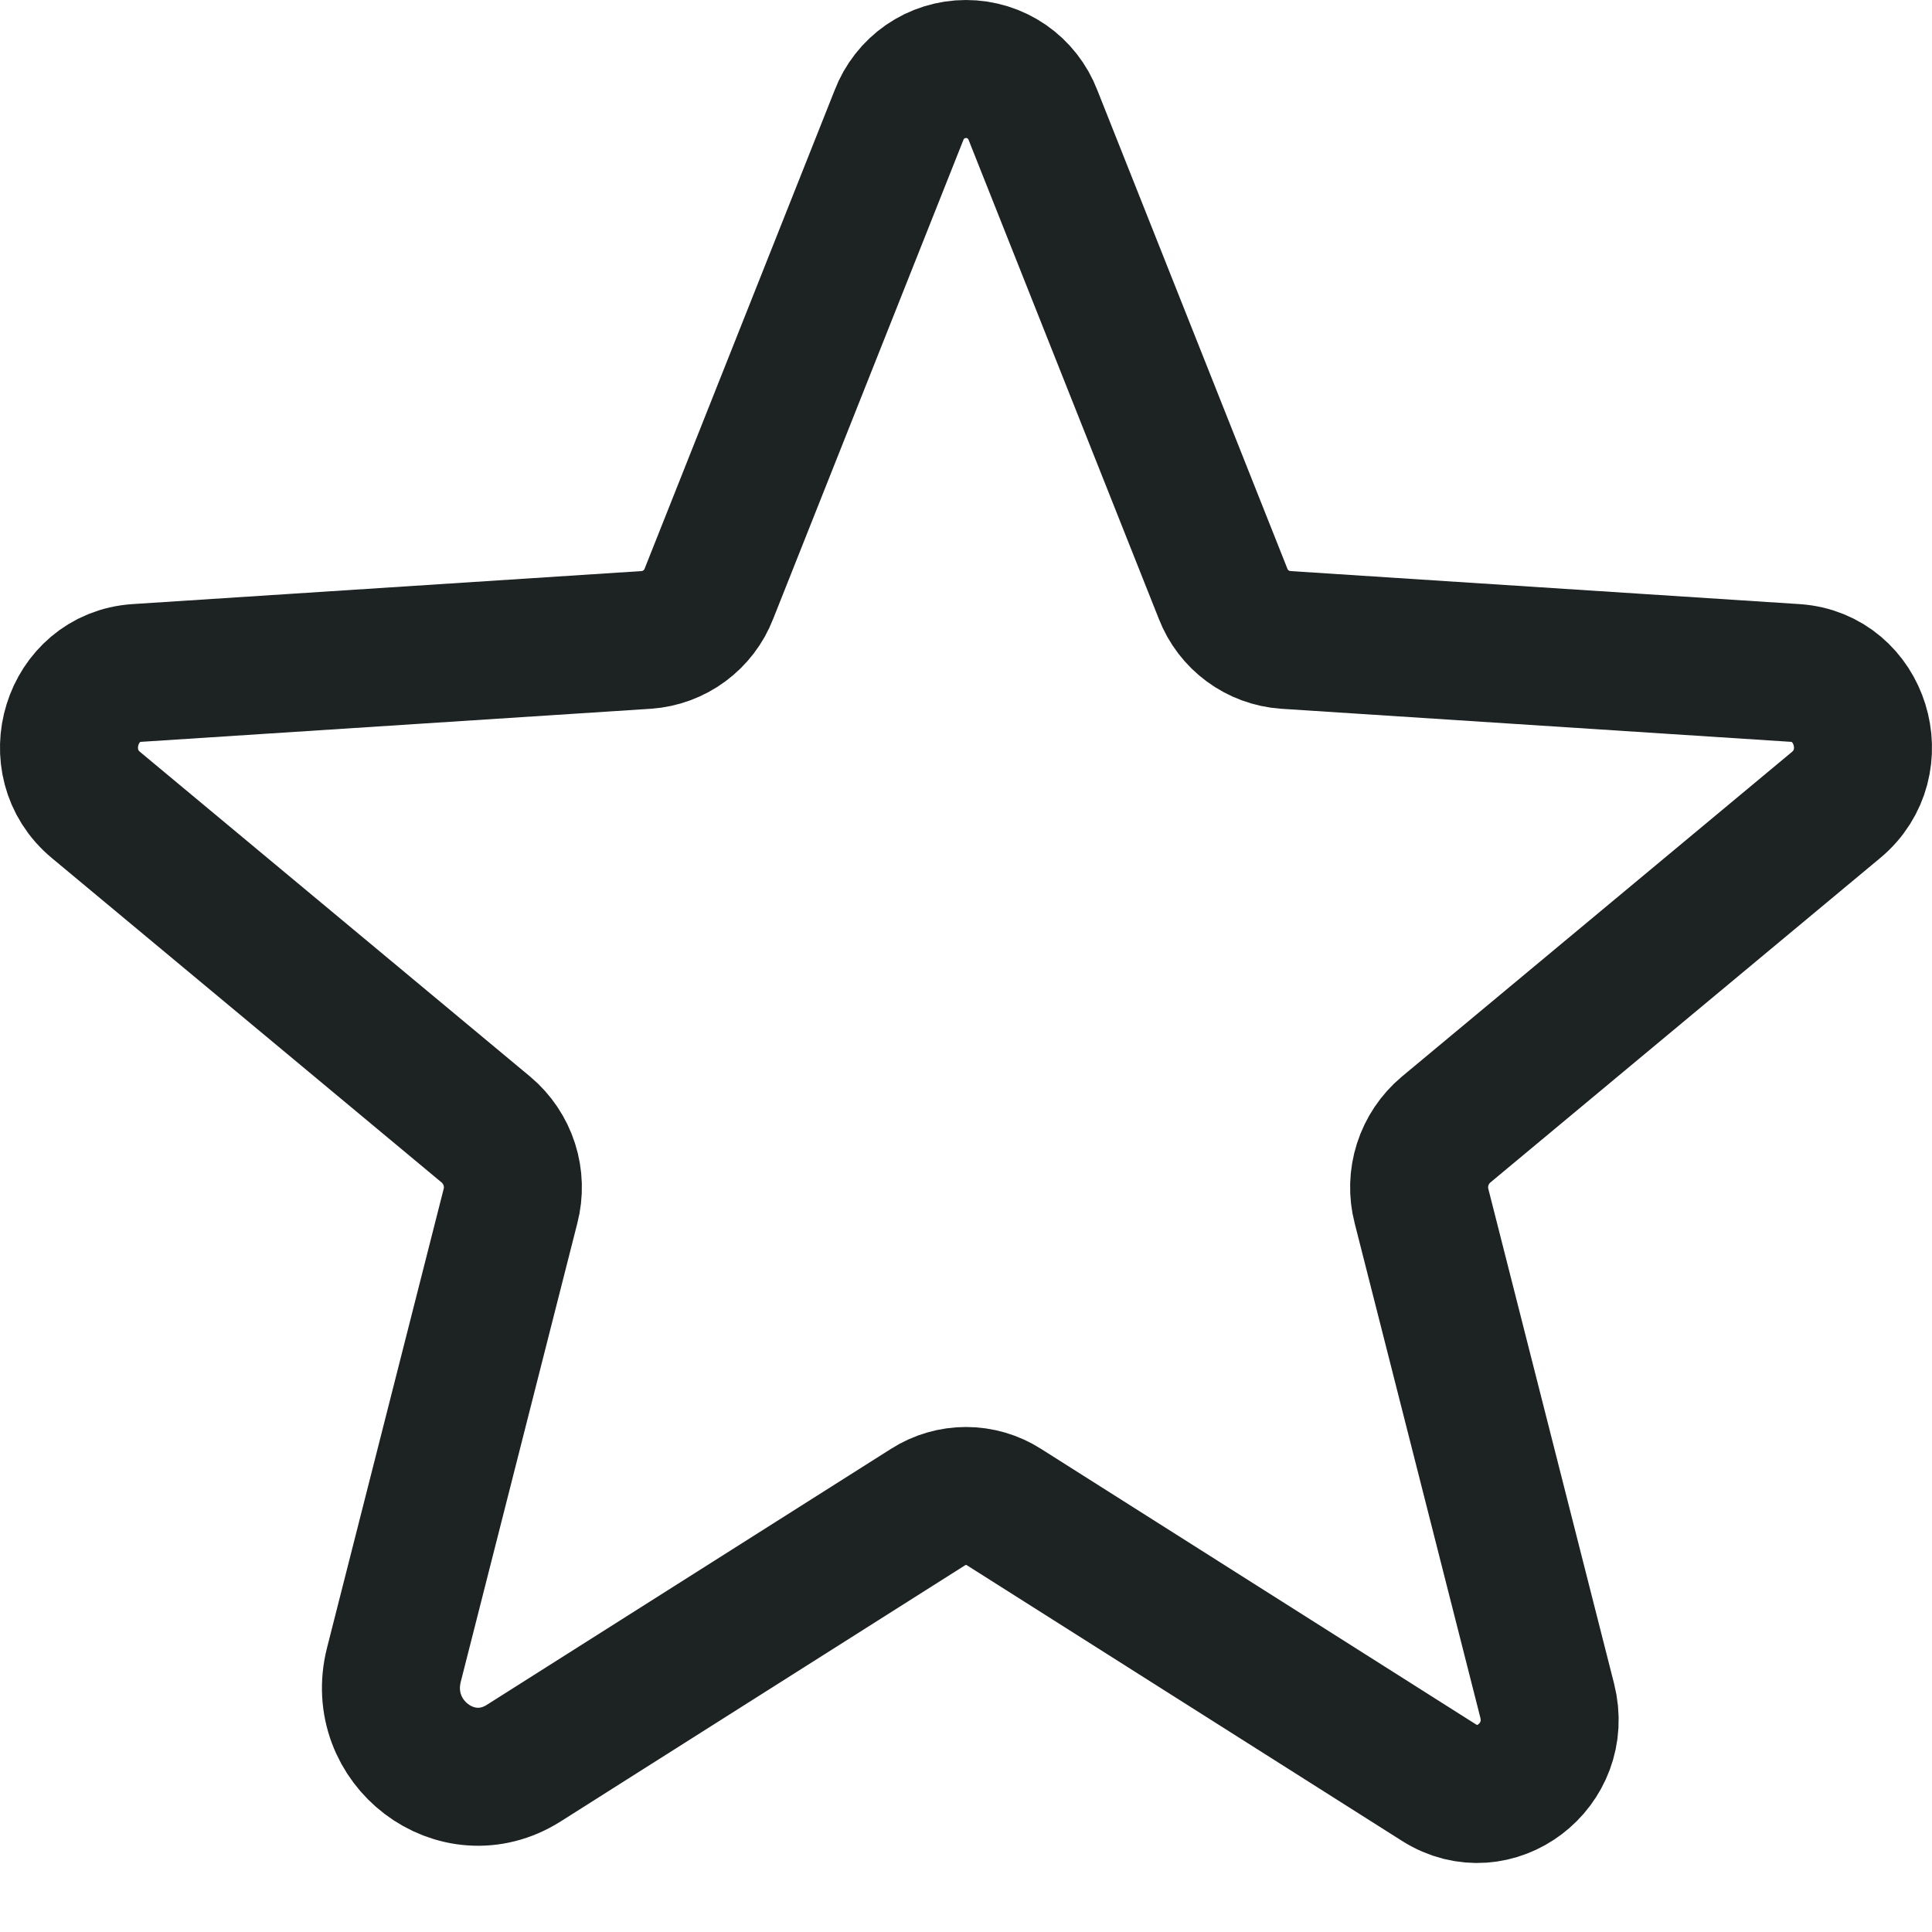
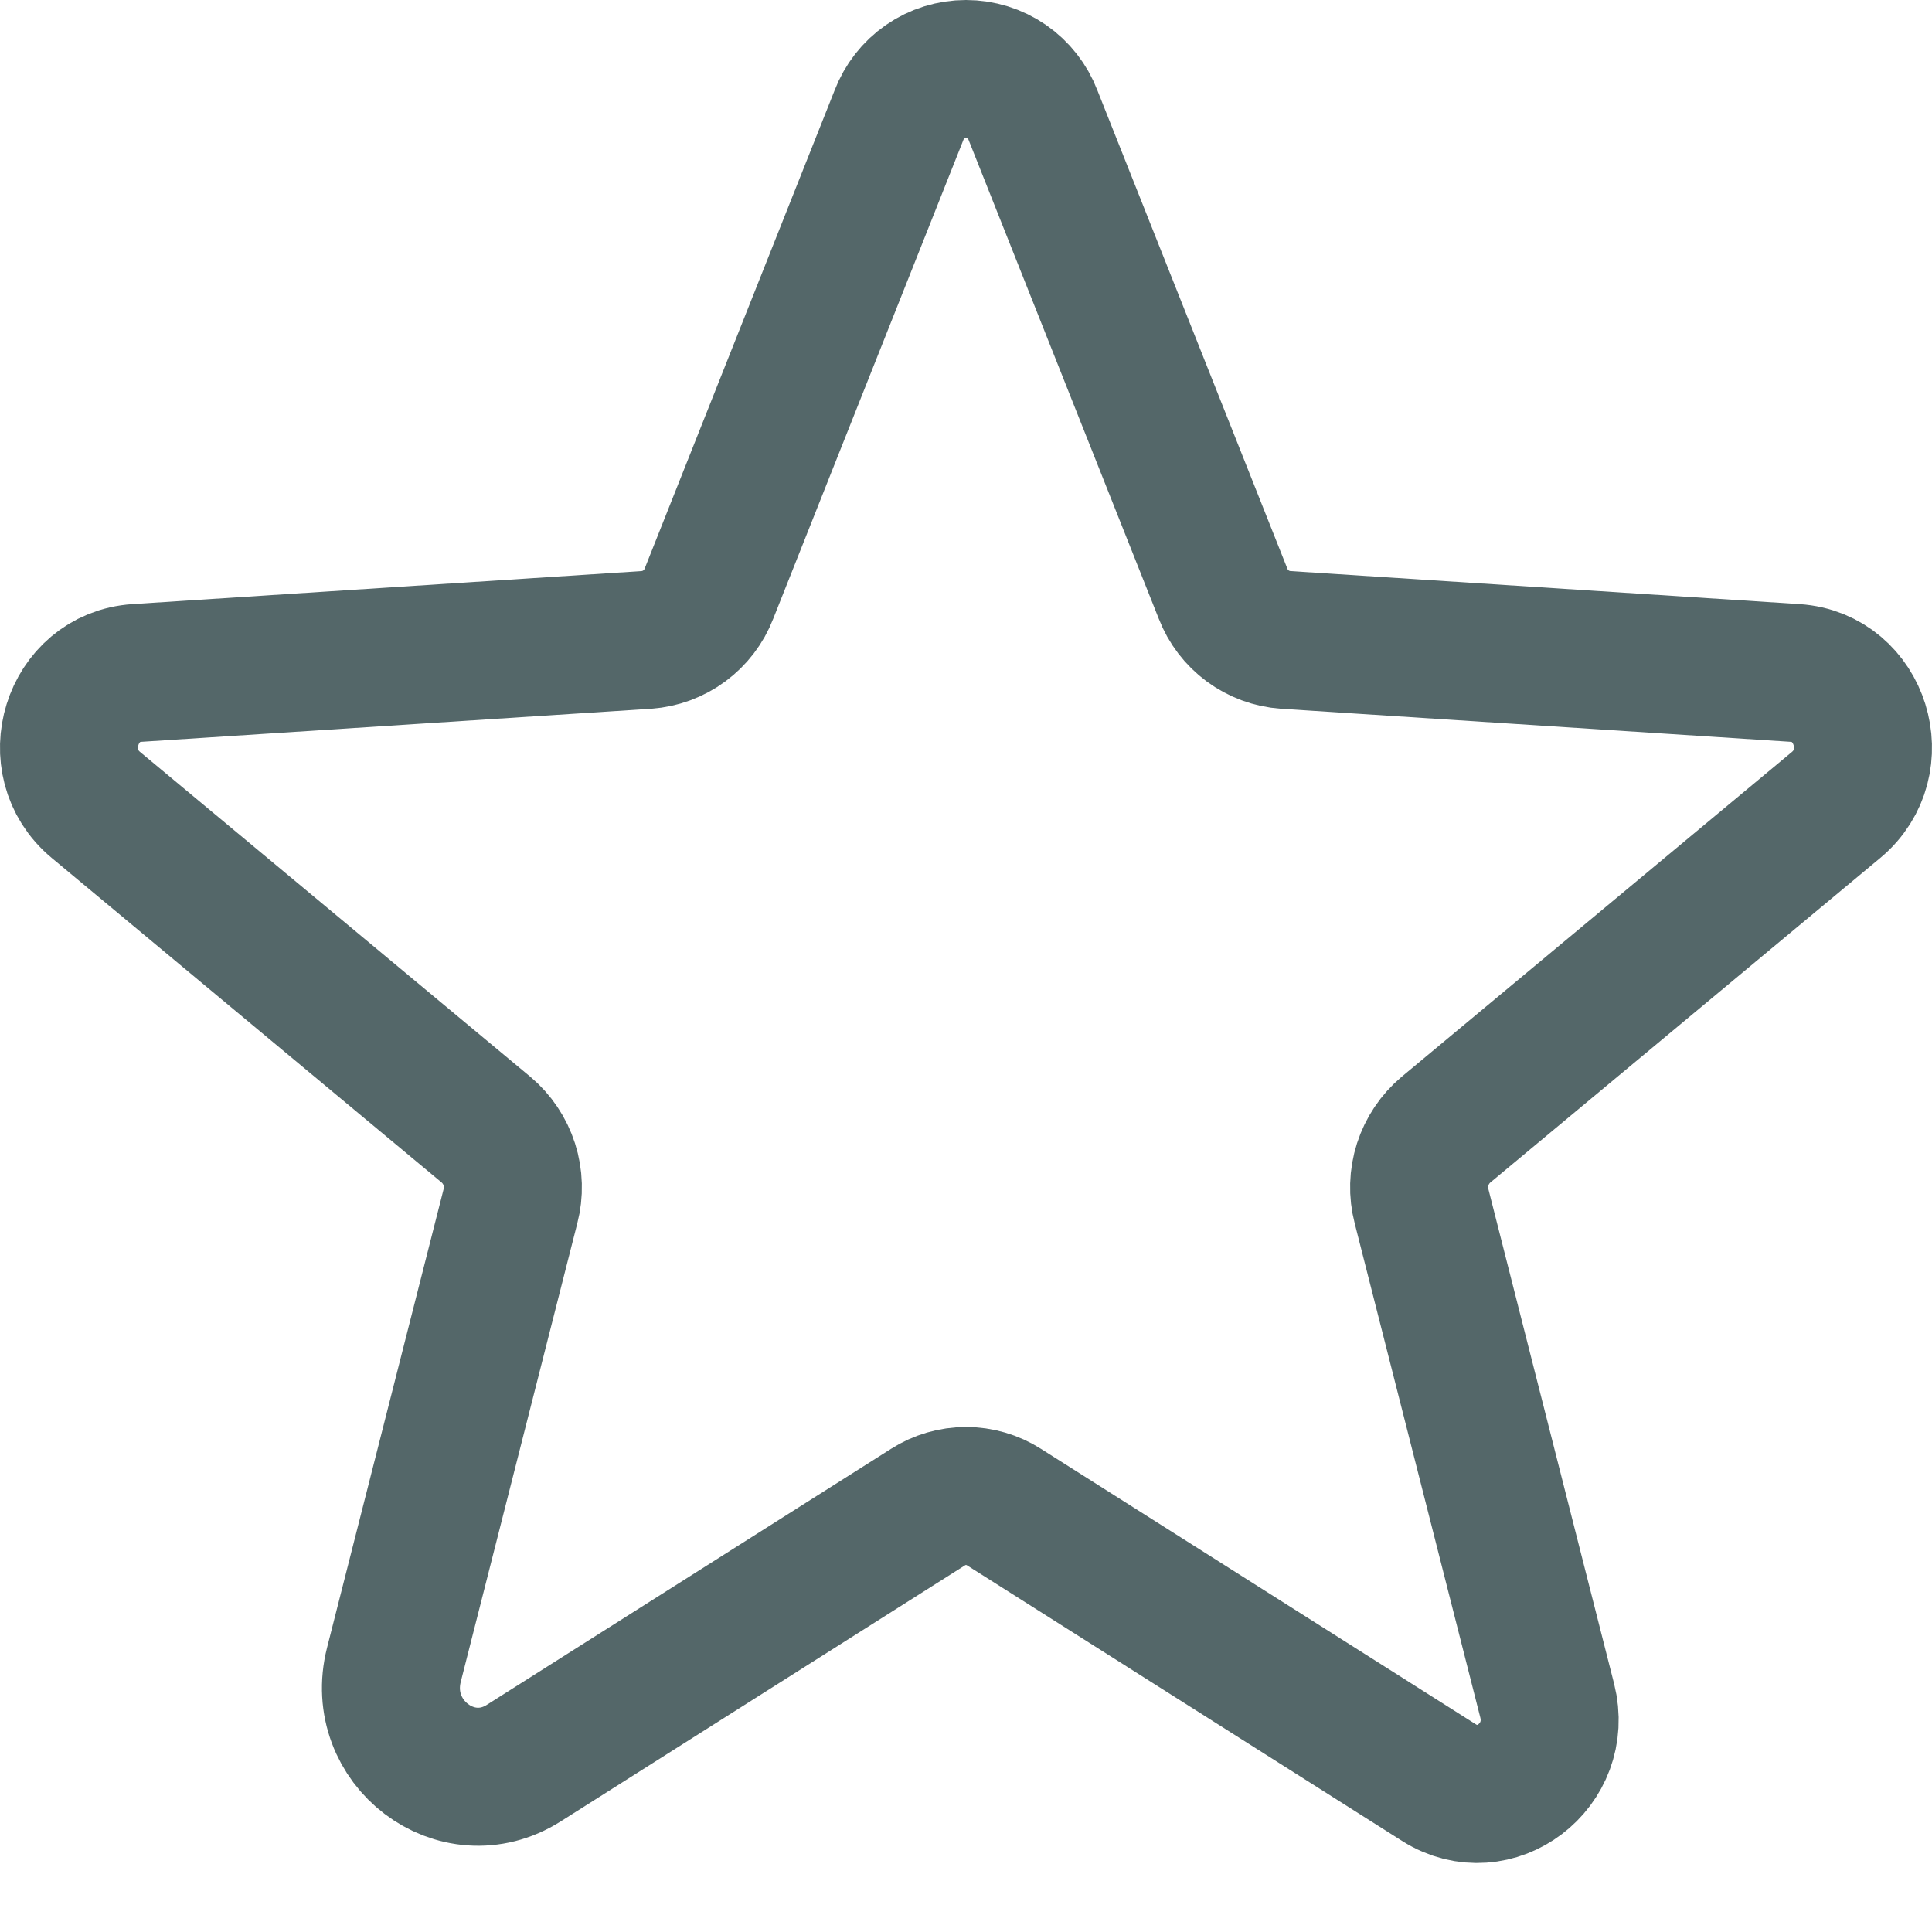
<svg xmlns="http://www.w3.org/2000/svg" width="28" height="28" viewBox="0 0 28 28" fill="none">
-   <path d="M14.551 21.842L20.856 25.836C21.662 26.346 22.662 25.587 22.423 24.646L20.602 17.481C20.55 17.282 20.556 17.072 20.619 16.875C20.682 16.679 20.799 16.504 20.956 16.372L26.61 11.666C27.352 11.048 26.969 9.815 26.015 9.753L18.632 9.274C18.433 9.26 18.242 9.189 18.082 9.071C17.921 8.952 17.798 8.791 17.726 8.605L14.972 1.671C14.897 1.474 14.764 1.304 14.591 1.184C14.417 1.064 14.211 1 14 1C13.789 1 13.583 1.064 13.409 1.184C13.236 1.304 13.103 1.474 13.028 1.671L10.274 8.605C10.202 8.791 10.079 8.952 9.918 9.071C9.758 9.189 9.567 9.26 9.368 9.274L1.985 9.753C1.031 9.815 0.647 11.048 1.39 11.666L7.044 16.372C7.201 16.504 7.318 16.679 7.381 16.875C7.444 17.072 7.45 17.282 7.398 17.481L5.709 24.126C5.422 25.255 6.623 26.166 7.59 25.553L13.449 21.842C13.613 21.737 13.805 21.681 14 21.681C14.195 21.681 14.387 21.737 14.551 21.842V21.842Z" stroke="#1D2222" stroke-width="2" stroke-linecap="round" stroke-linejoin="round" />
+   <path d="M14.551 21.842L20.856 25.836C21.662 26.346 22.662 25.587 22.423 24.646L20.602 17.481C20.55 17.282 20.556 17.072 20.619 16.875C20.682 16.679 20.799 16.504 20.956 16.372L26.61 11.666C27.352 11.048 26.969 9.815 26.015 9.753L18.632 9.274C18.433 9.26 18.242 9.189 18.082 9.071C17.921 8.952 17.798 8.791 17.726 8.605L14.972 1.671C14.897 1.474 14.764 1.304 14.591 1.184C14.417 1.064 14.211 1 14 1C13.789 1 13.583 1.064 13.409 1.184C13.236 1.304 13.103 1.474 13.028 1.671L10.274 8.605C10.202 8.791 10.079 8.952 9.918 9.071C9.758 9.189 9.567 9.26 9.368 9.274L1.985 9.753C1.031 9.815 0.647 11.048 1.39 11.666L7.044 16.372C7.201 16.504 7.318 16.679 7.381 16.875C7.444 17.072 7.45 17.282 7.398 17.481L5.709 24.126C5.422 25.255 6.623 26.166 7.59 25.553L13.449 21.842C13.613 21.737 13.805 21.681 14 21.681C14.195 21.681 14.387 21.737 14.551 21.842V21.842Z" stroke="#546769" stroke-width="2" stroke-linecap="round" stroke-linejoin="round" />
</svg>
